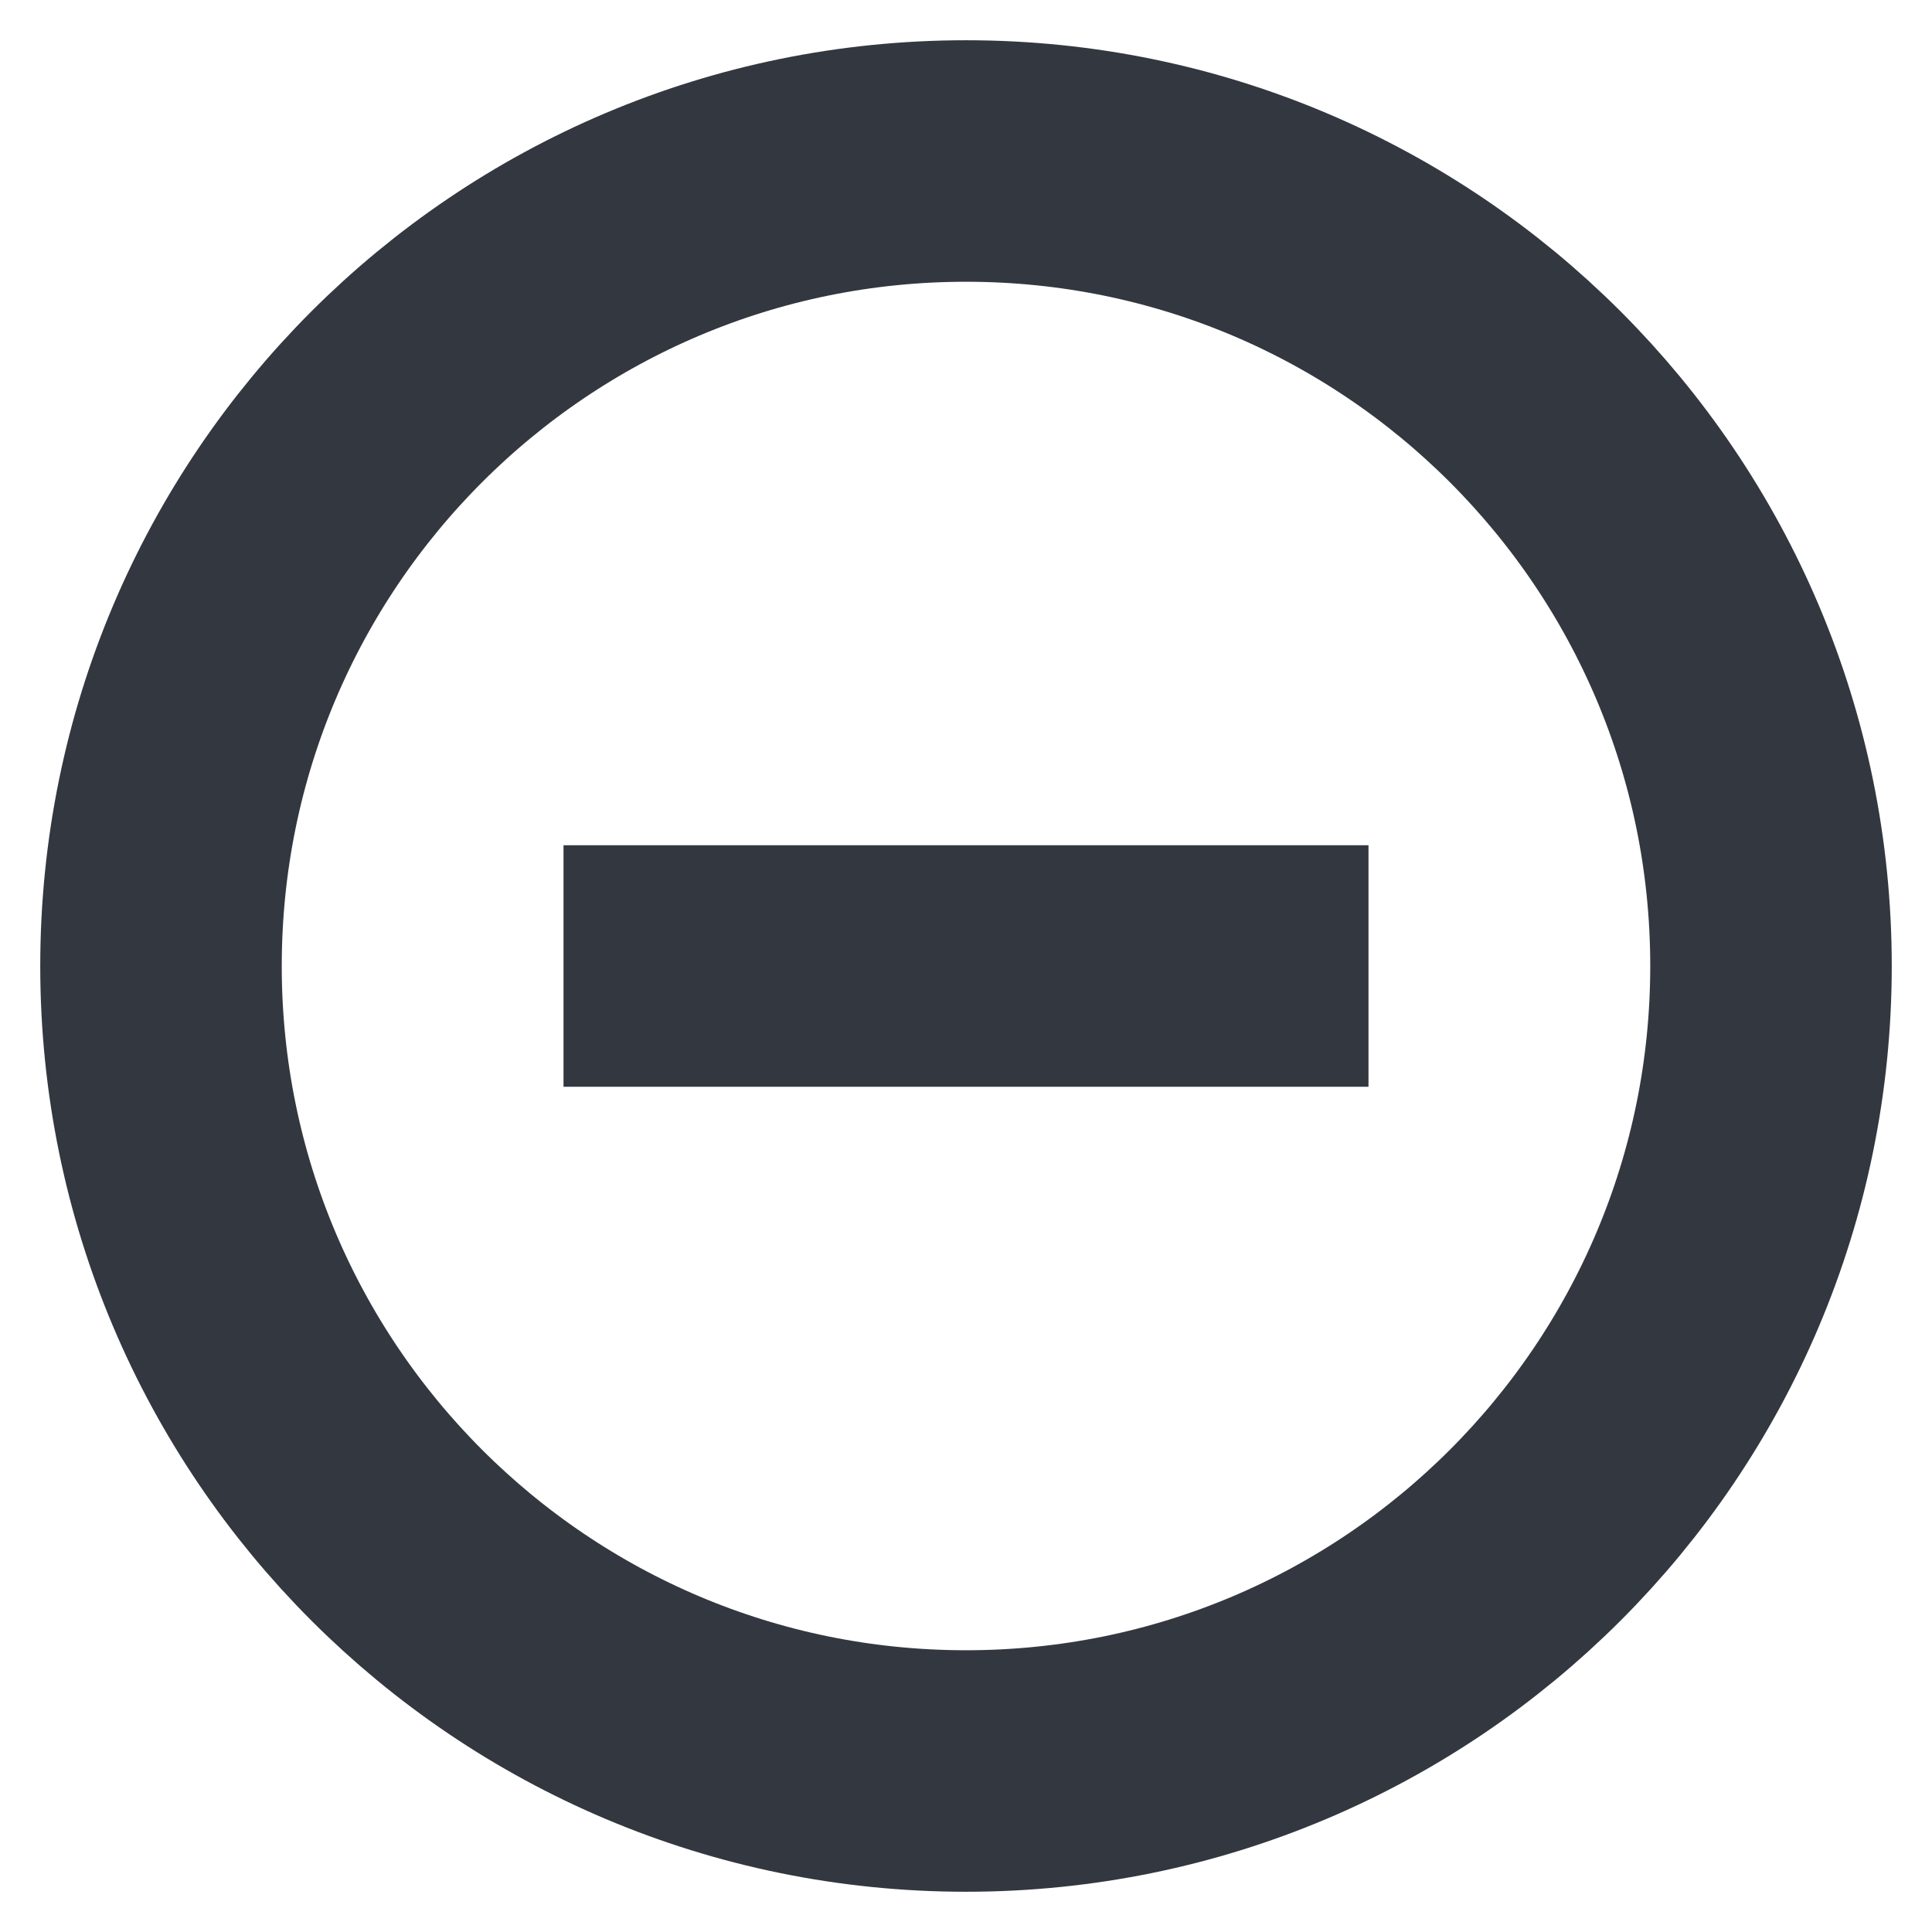
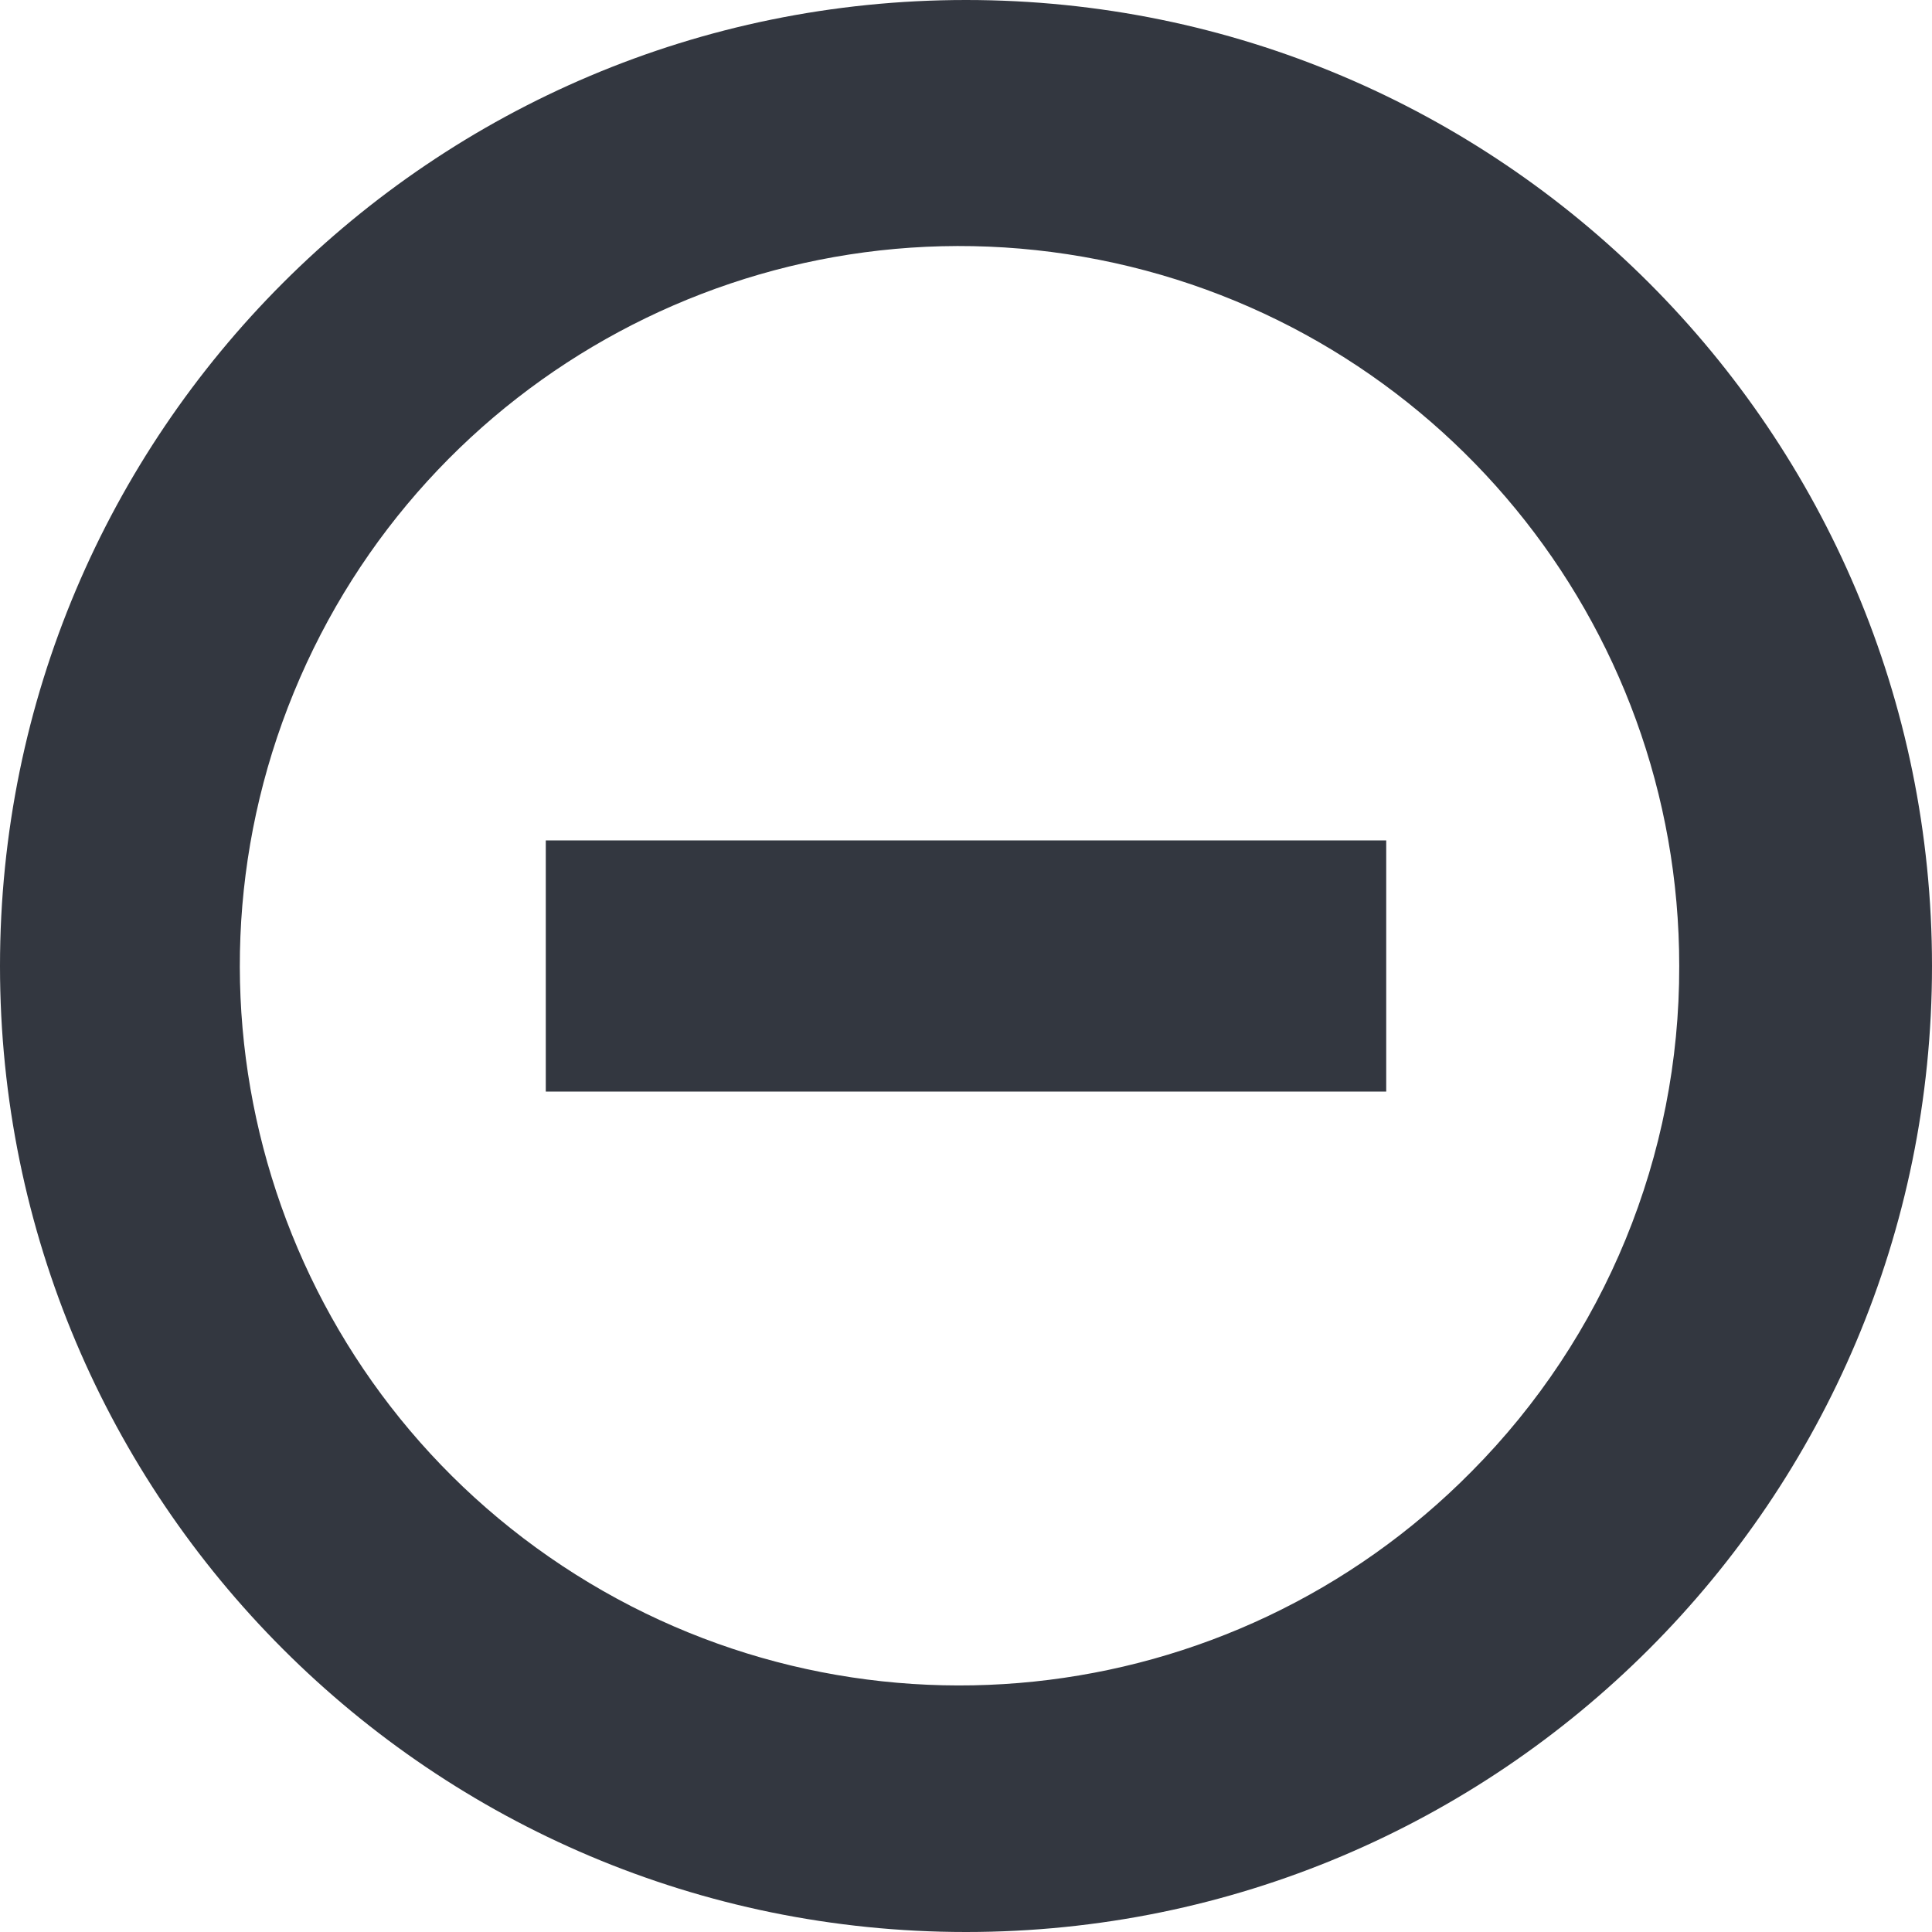
<svg xmlns="http://www.w3.org/2000/svg" viewBox="0 0 12 12">
  <defs>
-     <style>.a{fill:none;stroke:#333740;stroke-miterlimit:10;stroke-width:1.5px;}</style>
+     <style>.a{fill:#333740;}</style>
  </defs>
-   <path class="a" d="M8.5,6h-5M6,1a5,5,0,1,0,5,5A5,5,0,0,0,6,1Z" />
+   <path class="a" d="M3.39,5.22V6.78H8.61V5.22Zm0,0V6.78H8.61V5.22Z" />
+   <path class="a" d="M6,0a6,6,0,1,0,6,6A6,6,0,0,0,6,0ZM9.14,9.14A4.47,4.47,0,1,1,10.43,6,4.44,4.44,0,0,1,9.14,9.14Z" />
</svg>
